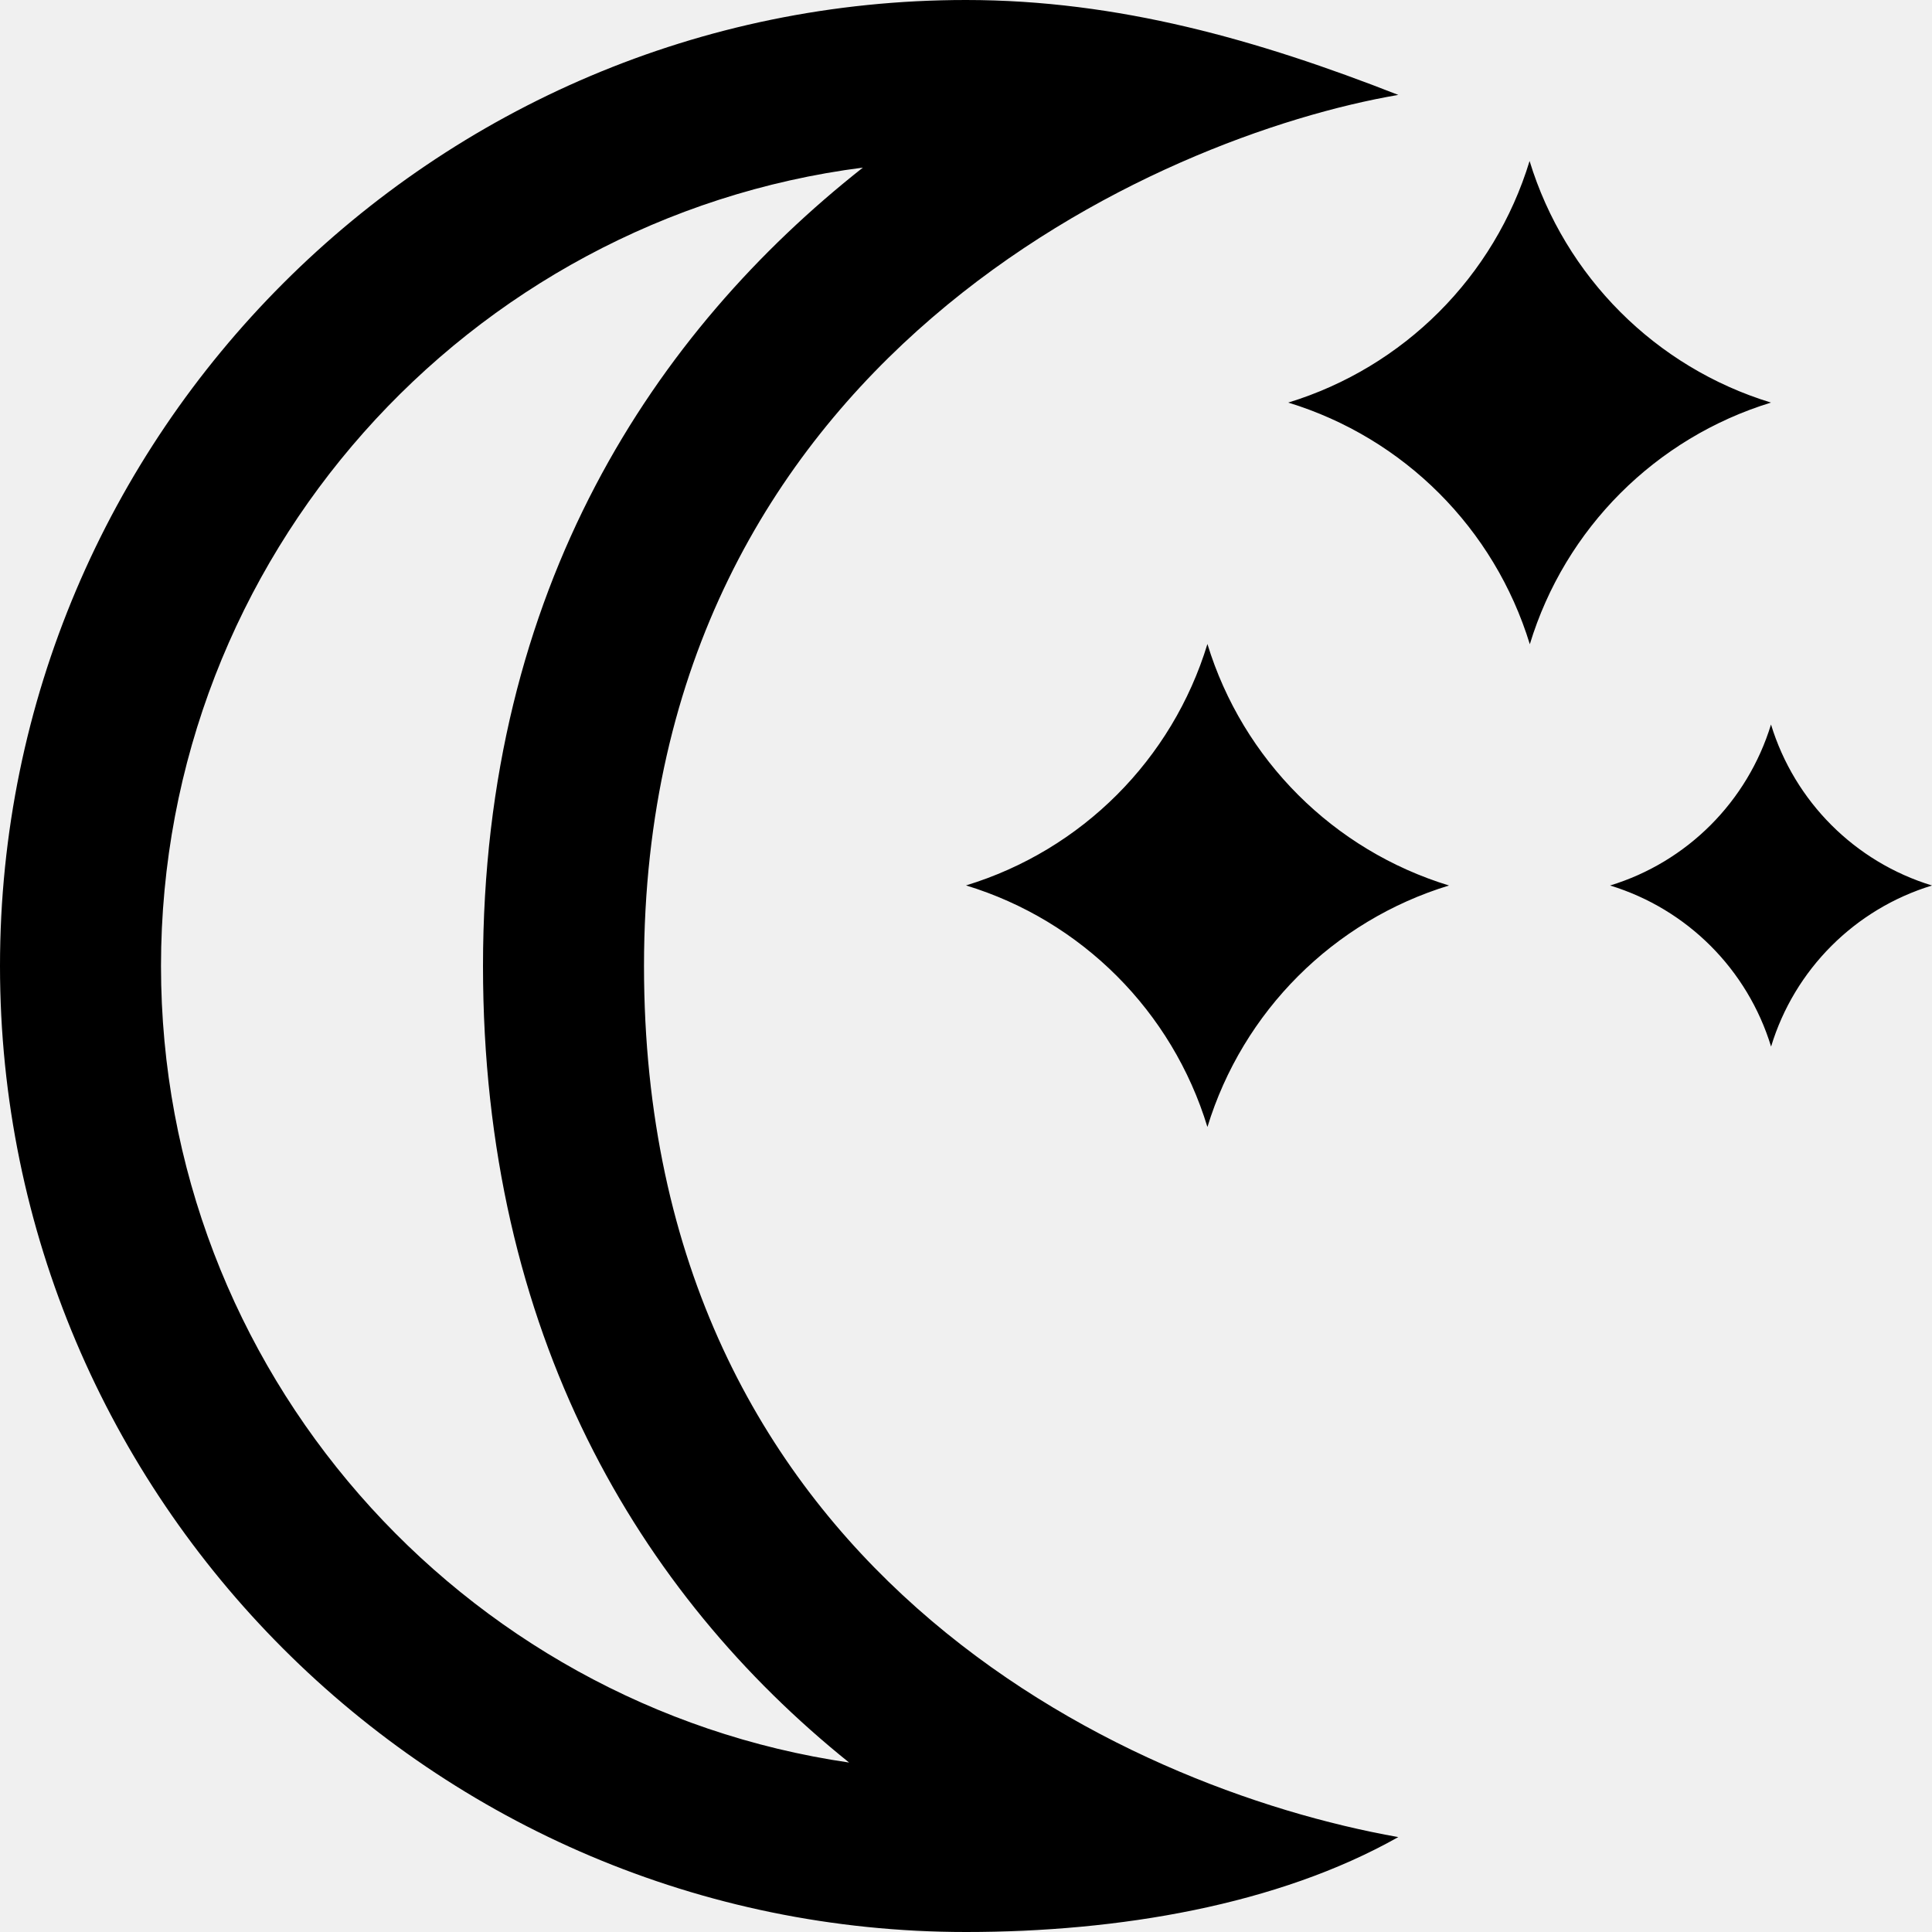
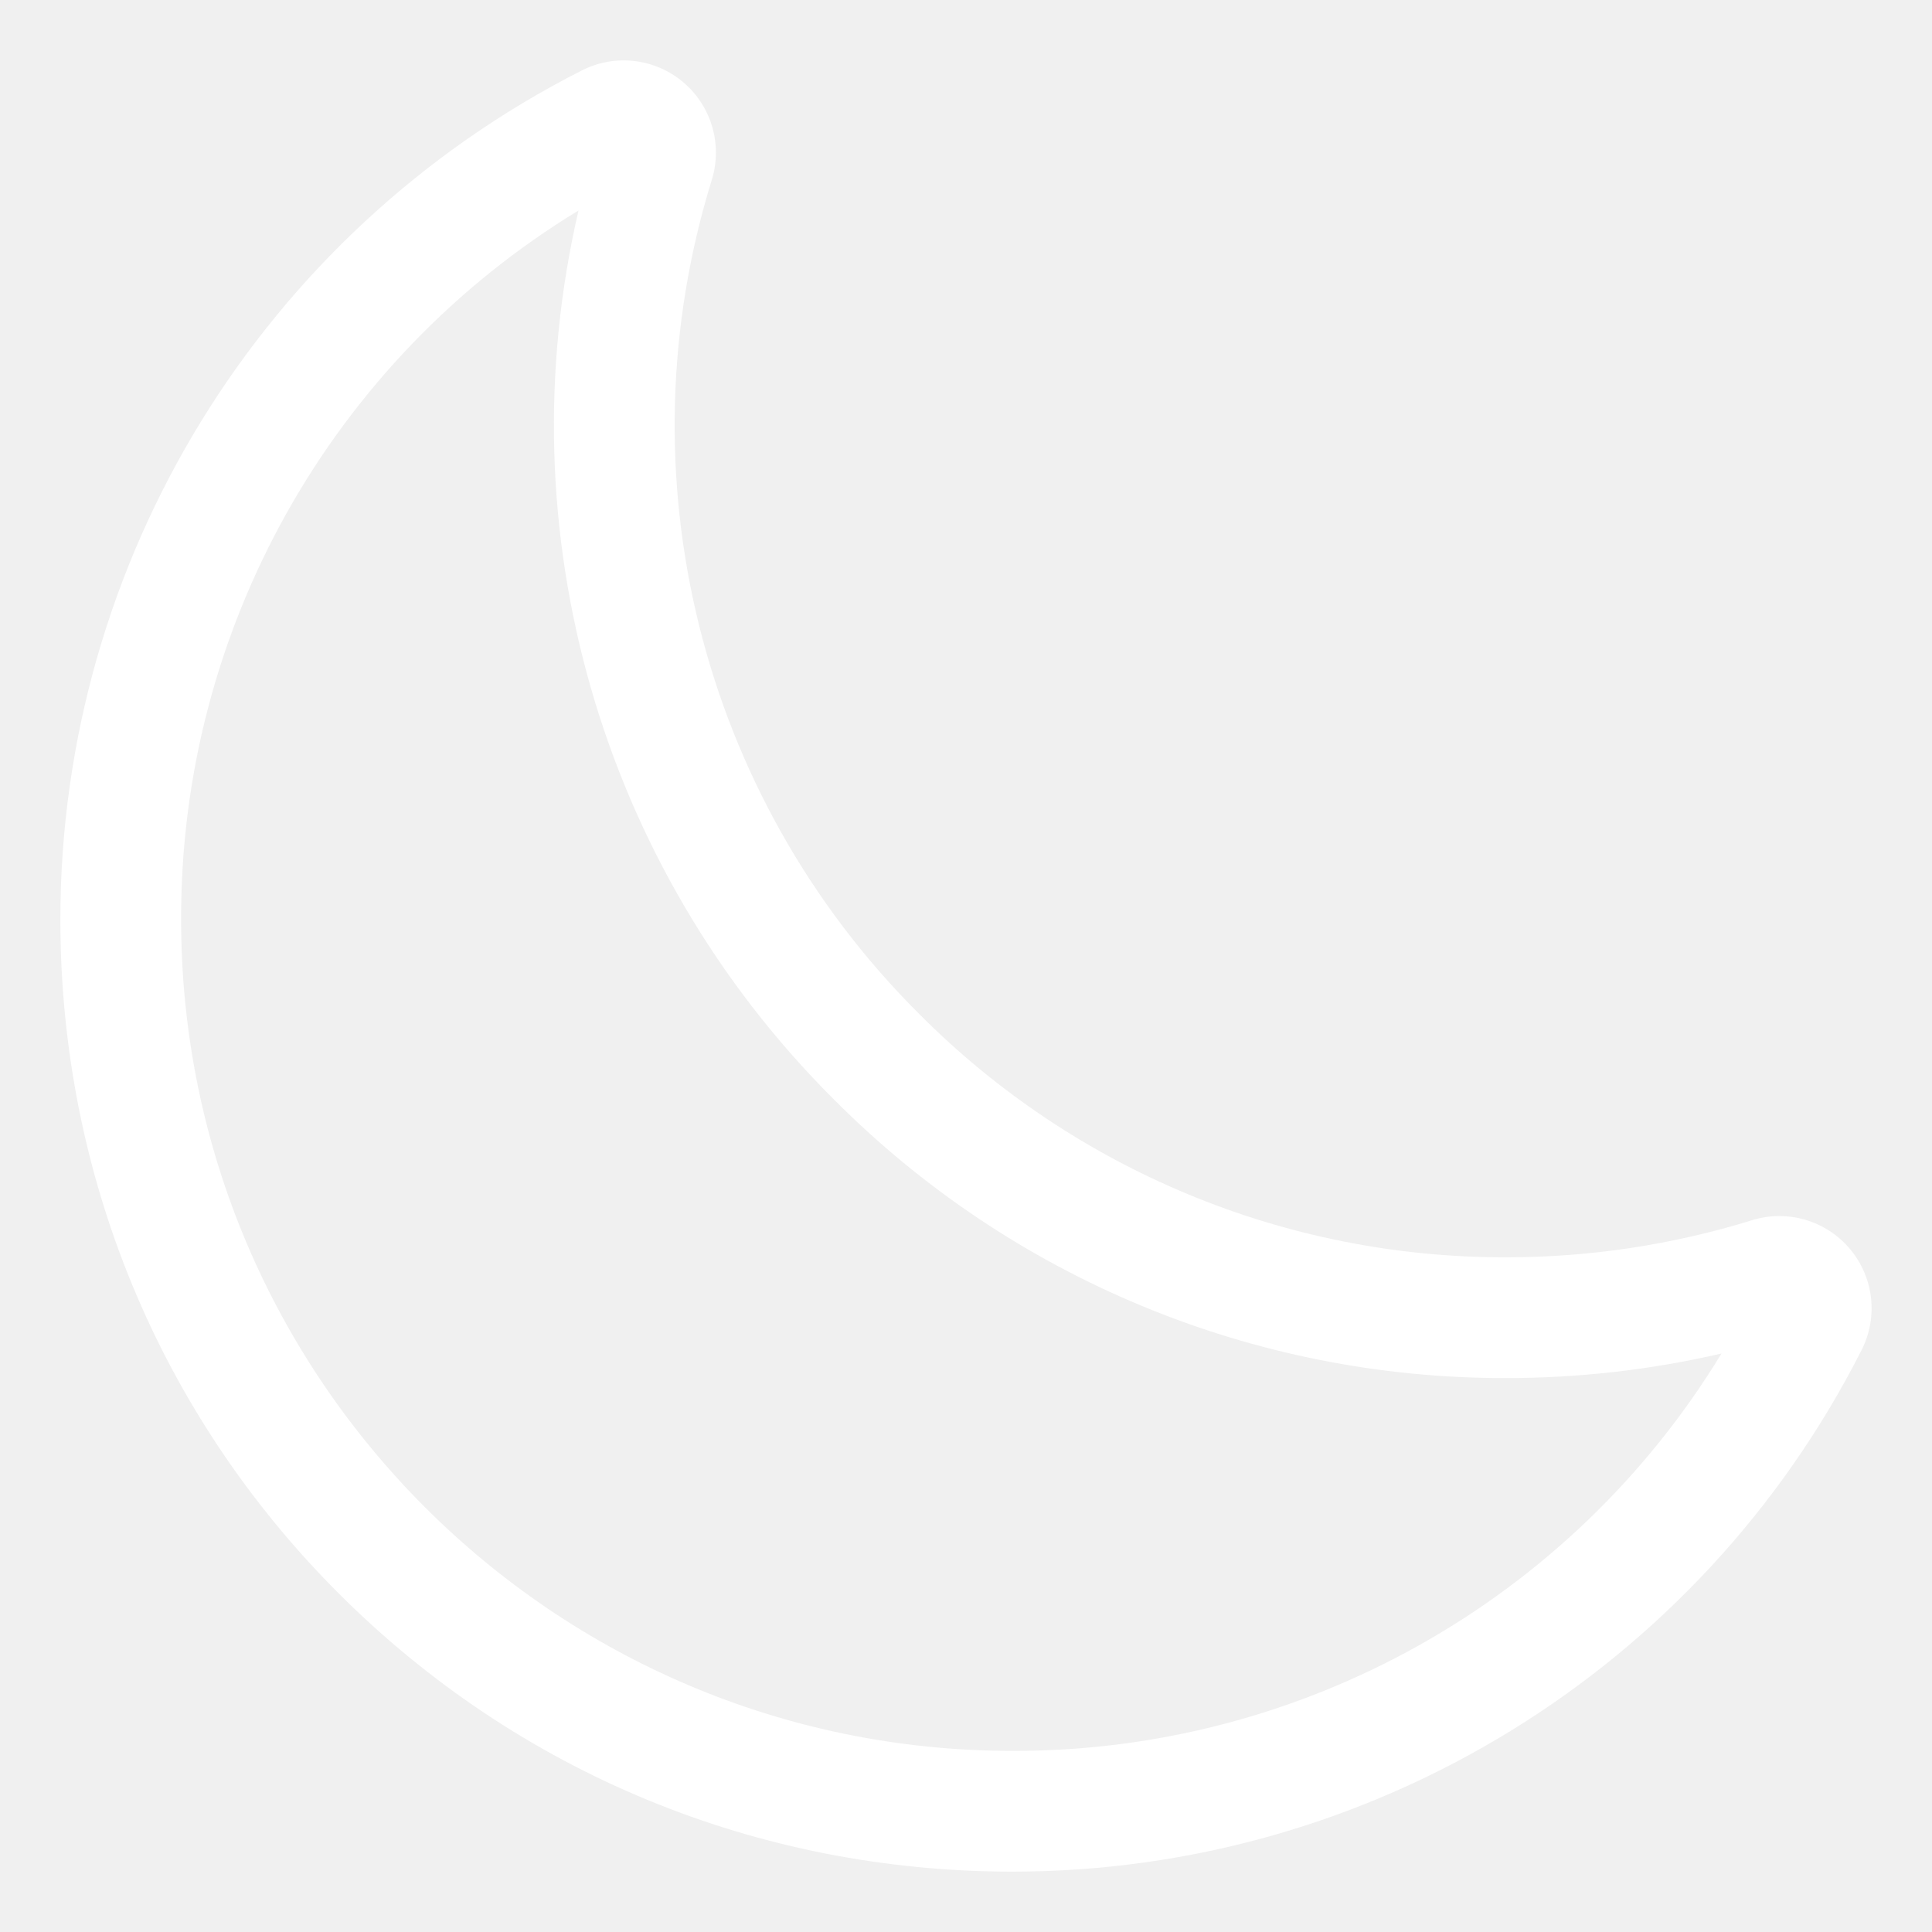
- <svg xmlns="http://www.w3.org/2000/svg" width="24" height="24" viewBox="0 0 24 24">
-   <path d="M10.719 2.082c-2.572 2.028-4.719 5.212-4.719 9.918 0 4.569 1.938 7.798 4.548 9.895-4.829-.705-8.548-4.874-8.548-9.895 0-5.08 3.808-9.288 8.719-9.918zm1.281-2.082c-6.617 0-12 5.383-12 12s5.383 12 12 12c1.894 0 3.87-.333 5.37-1.179-3.453-.613-9.37-3.367-9.37-10.821 0-7.555 6.422-10.317 9.37-10.821-1.74-.682-3.476-1.179-5.37-1.179zm0 10.999c1.437.438 2.562 1.564 2.999 3.001.44-1.437 1.565-2.562 3.001-3-1.436-.439-2.561-1.563-3.001-3-.437 1.436-1.562 2.561-2.999 2.999zm8.001.001c.958.293 1.707 1.042 2 2.001.291-.959 1.042-1.709 1.999-2.001-.957-.292-1.707-1.042-2-2-.293.958-1.042 1.708-1.999 2zm-1-9c-.437 1.437-1.563 2.562-2.998 3.001 1.438.44 2.561 1.564 3.001 3.002.437-1.438 1.563-2.563 2.996-3.002-1.433-.437-2.559-1.564-2.999-3.001z" />
+ <svg xmlns="http://www.w3.org/2000/svg" style="color: white" viewBox="0 0 512 512">
+   <path fill="white" d="M268.279,496c-67.574,0-130.978-26.191-178.534-73.745S16,311.293,16,243.718A252.252,252.252,0,0,1,154.183,18.676a24.44,24.44,0,0,1,34.46,28.958,220.12,220.12,0,0,0,54.8,220.923A218.746,218.746,0,0,0,399.085,333.2h0a220.2,220.2,0,0,0,65.277-9.846,24.439,24.439,0,0,1,28.959,34.461A252.256,252.256,0,0,1,268.279,496ZM153.31,55.781A219.3,219.3,0,0,0,48,243.718C48,365.181,146.816,464,268.279,464a219.3,219.3,0,0,0,187.938-105.31,252.912,252.912,0,0,1-57.13,6.513h0a250.539,250.539,0,0,1-178.268-74.016,252.147,252.147,0,0,1-67.509-235.4Z" class="ci-primary" />
</svg>
